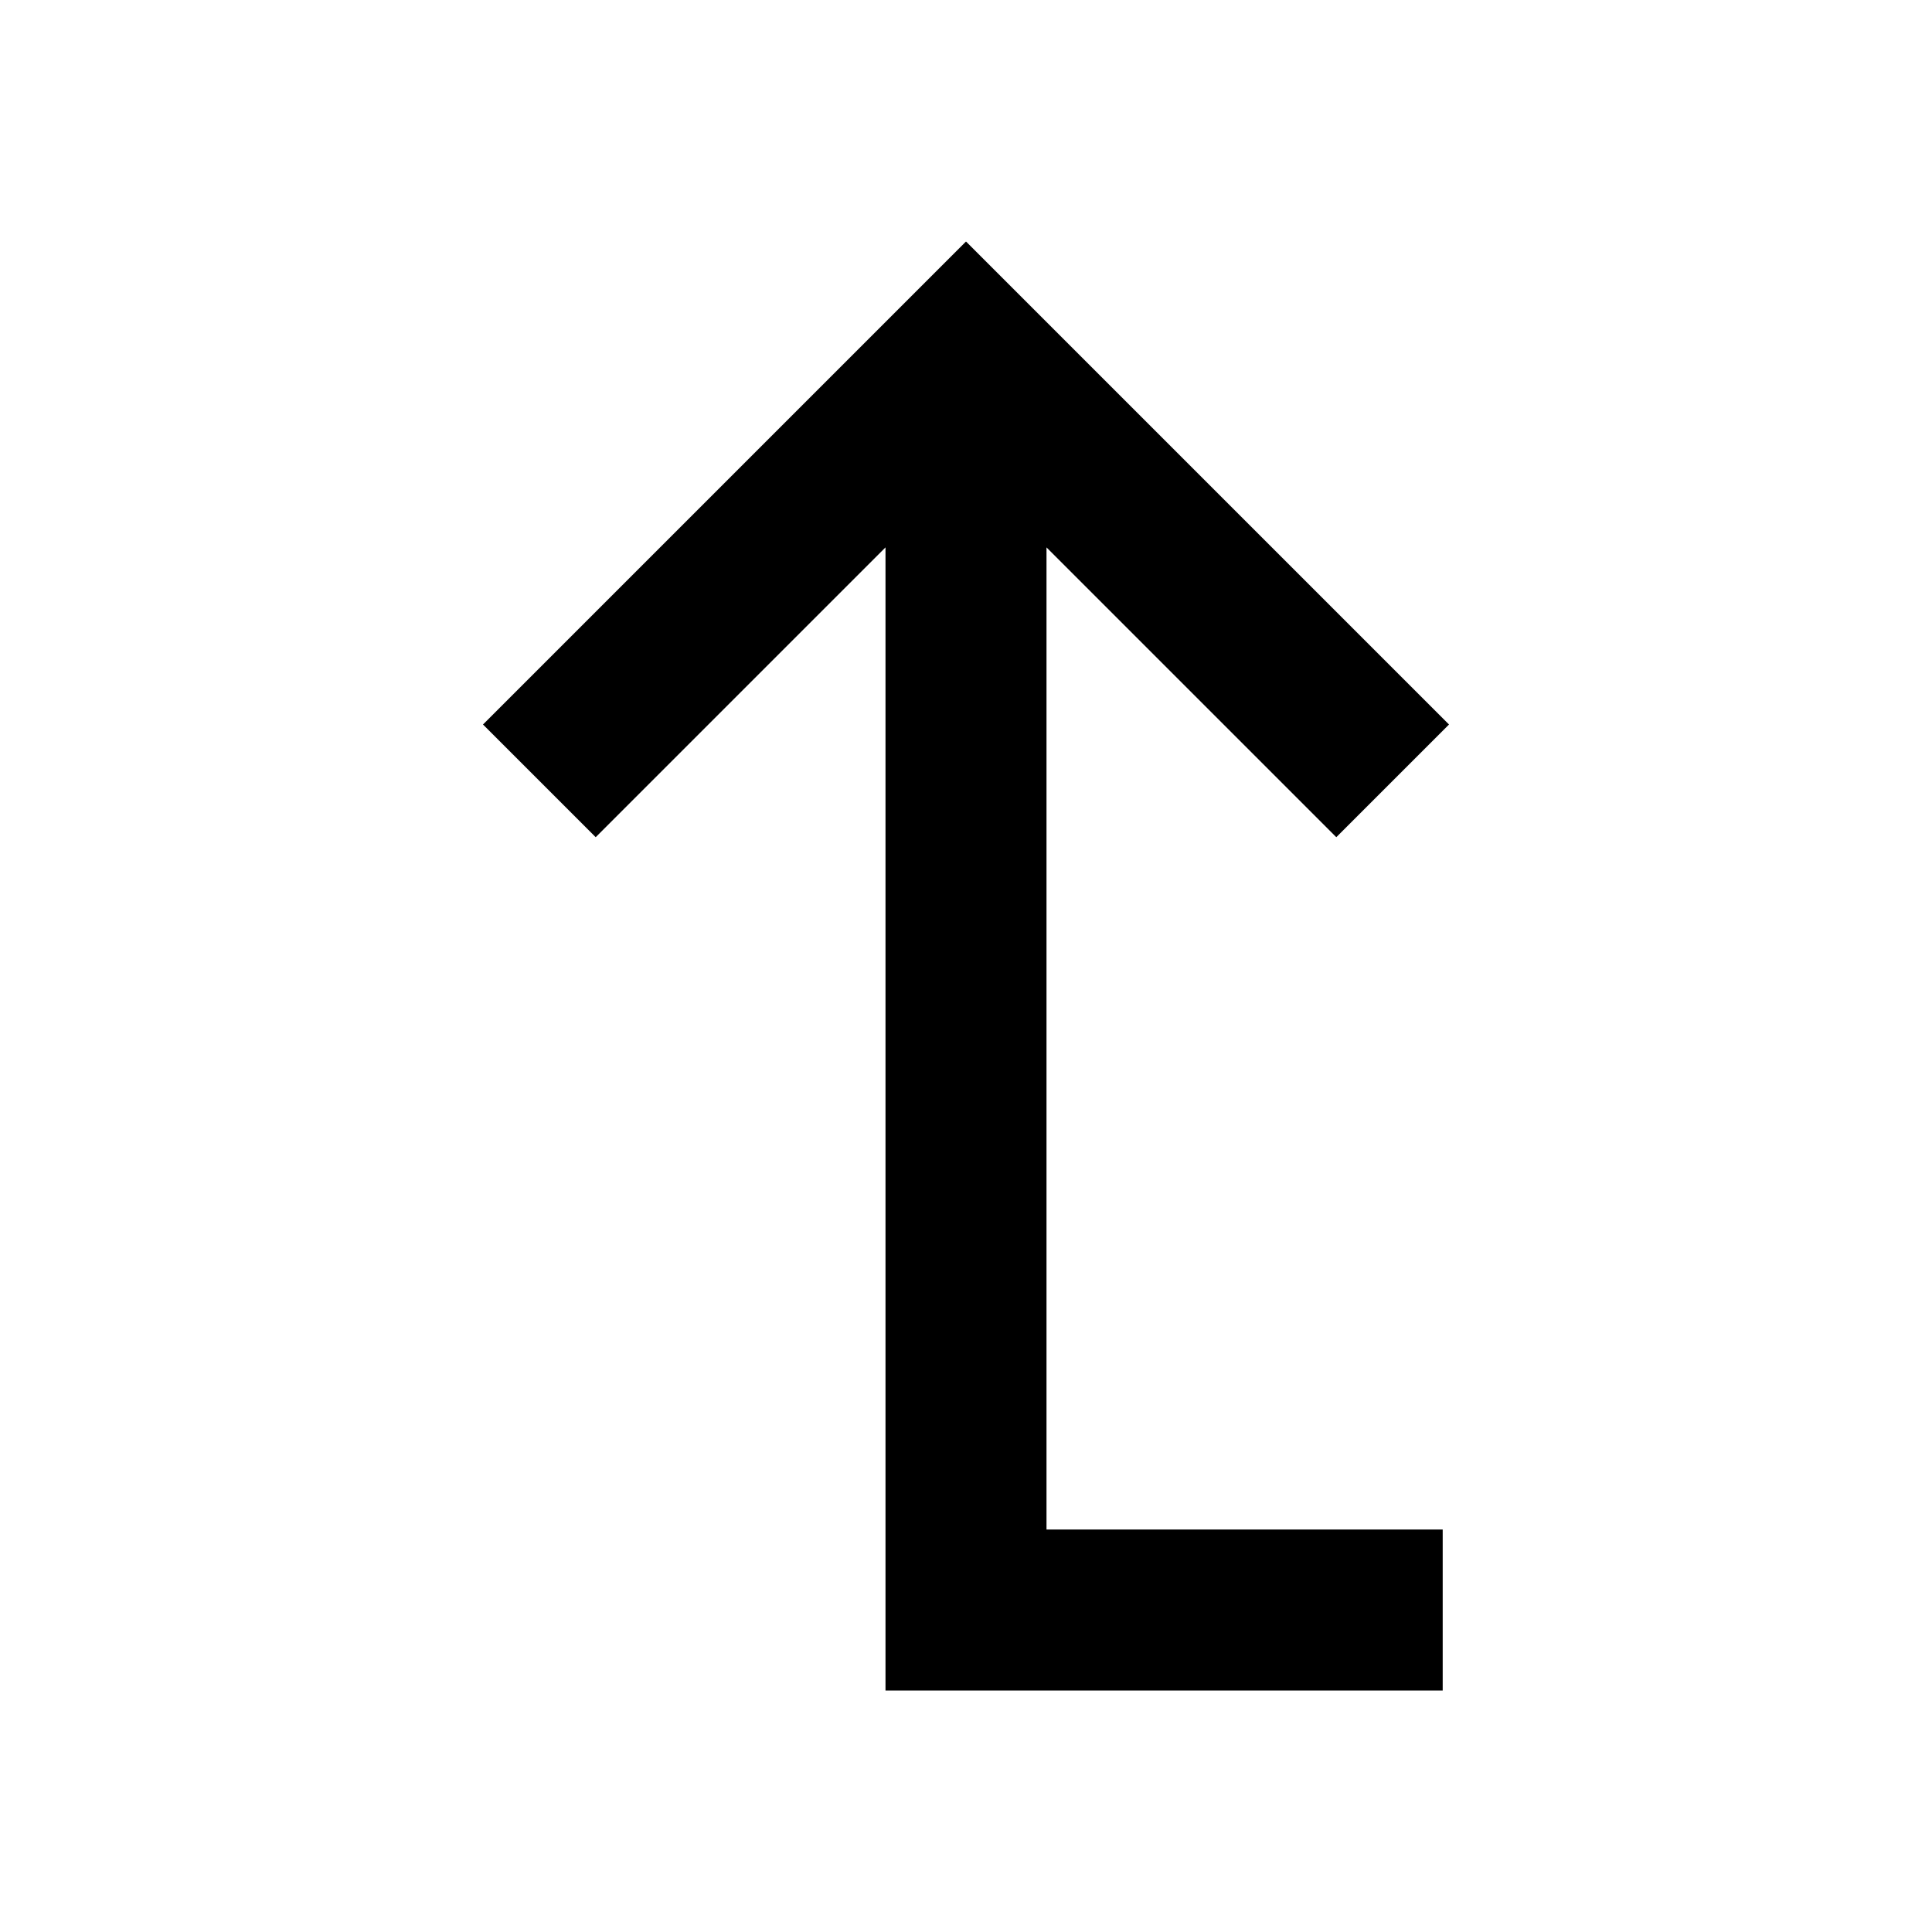
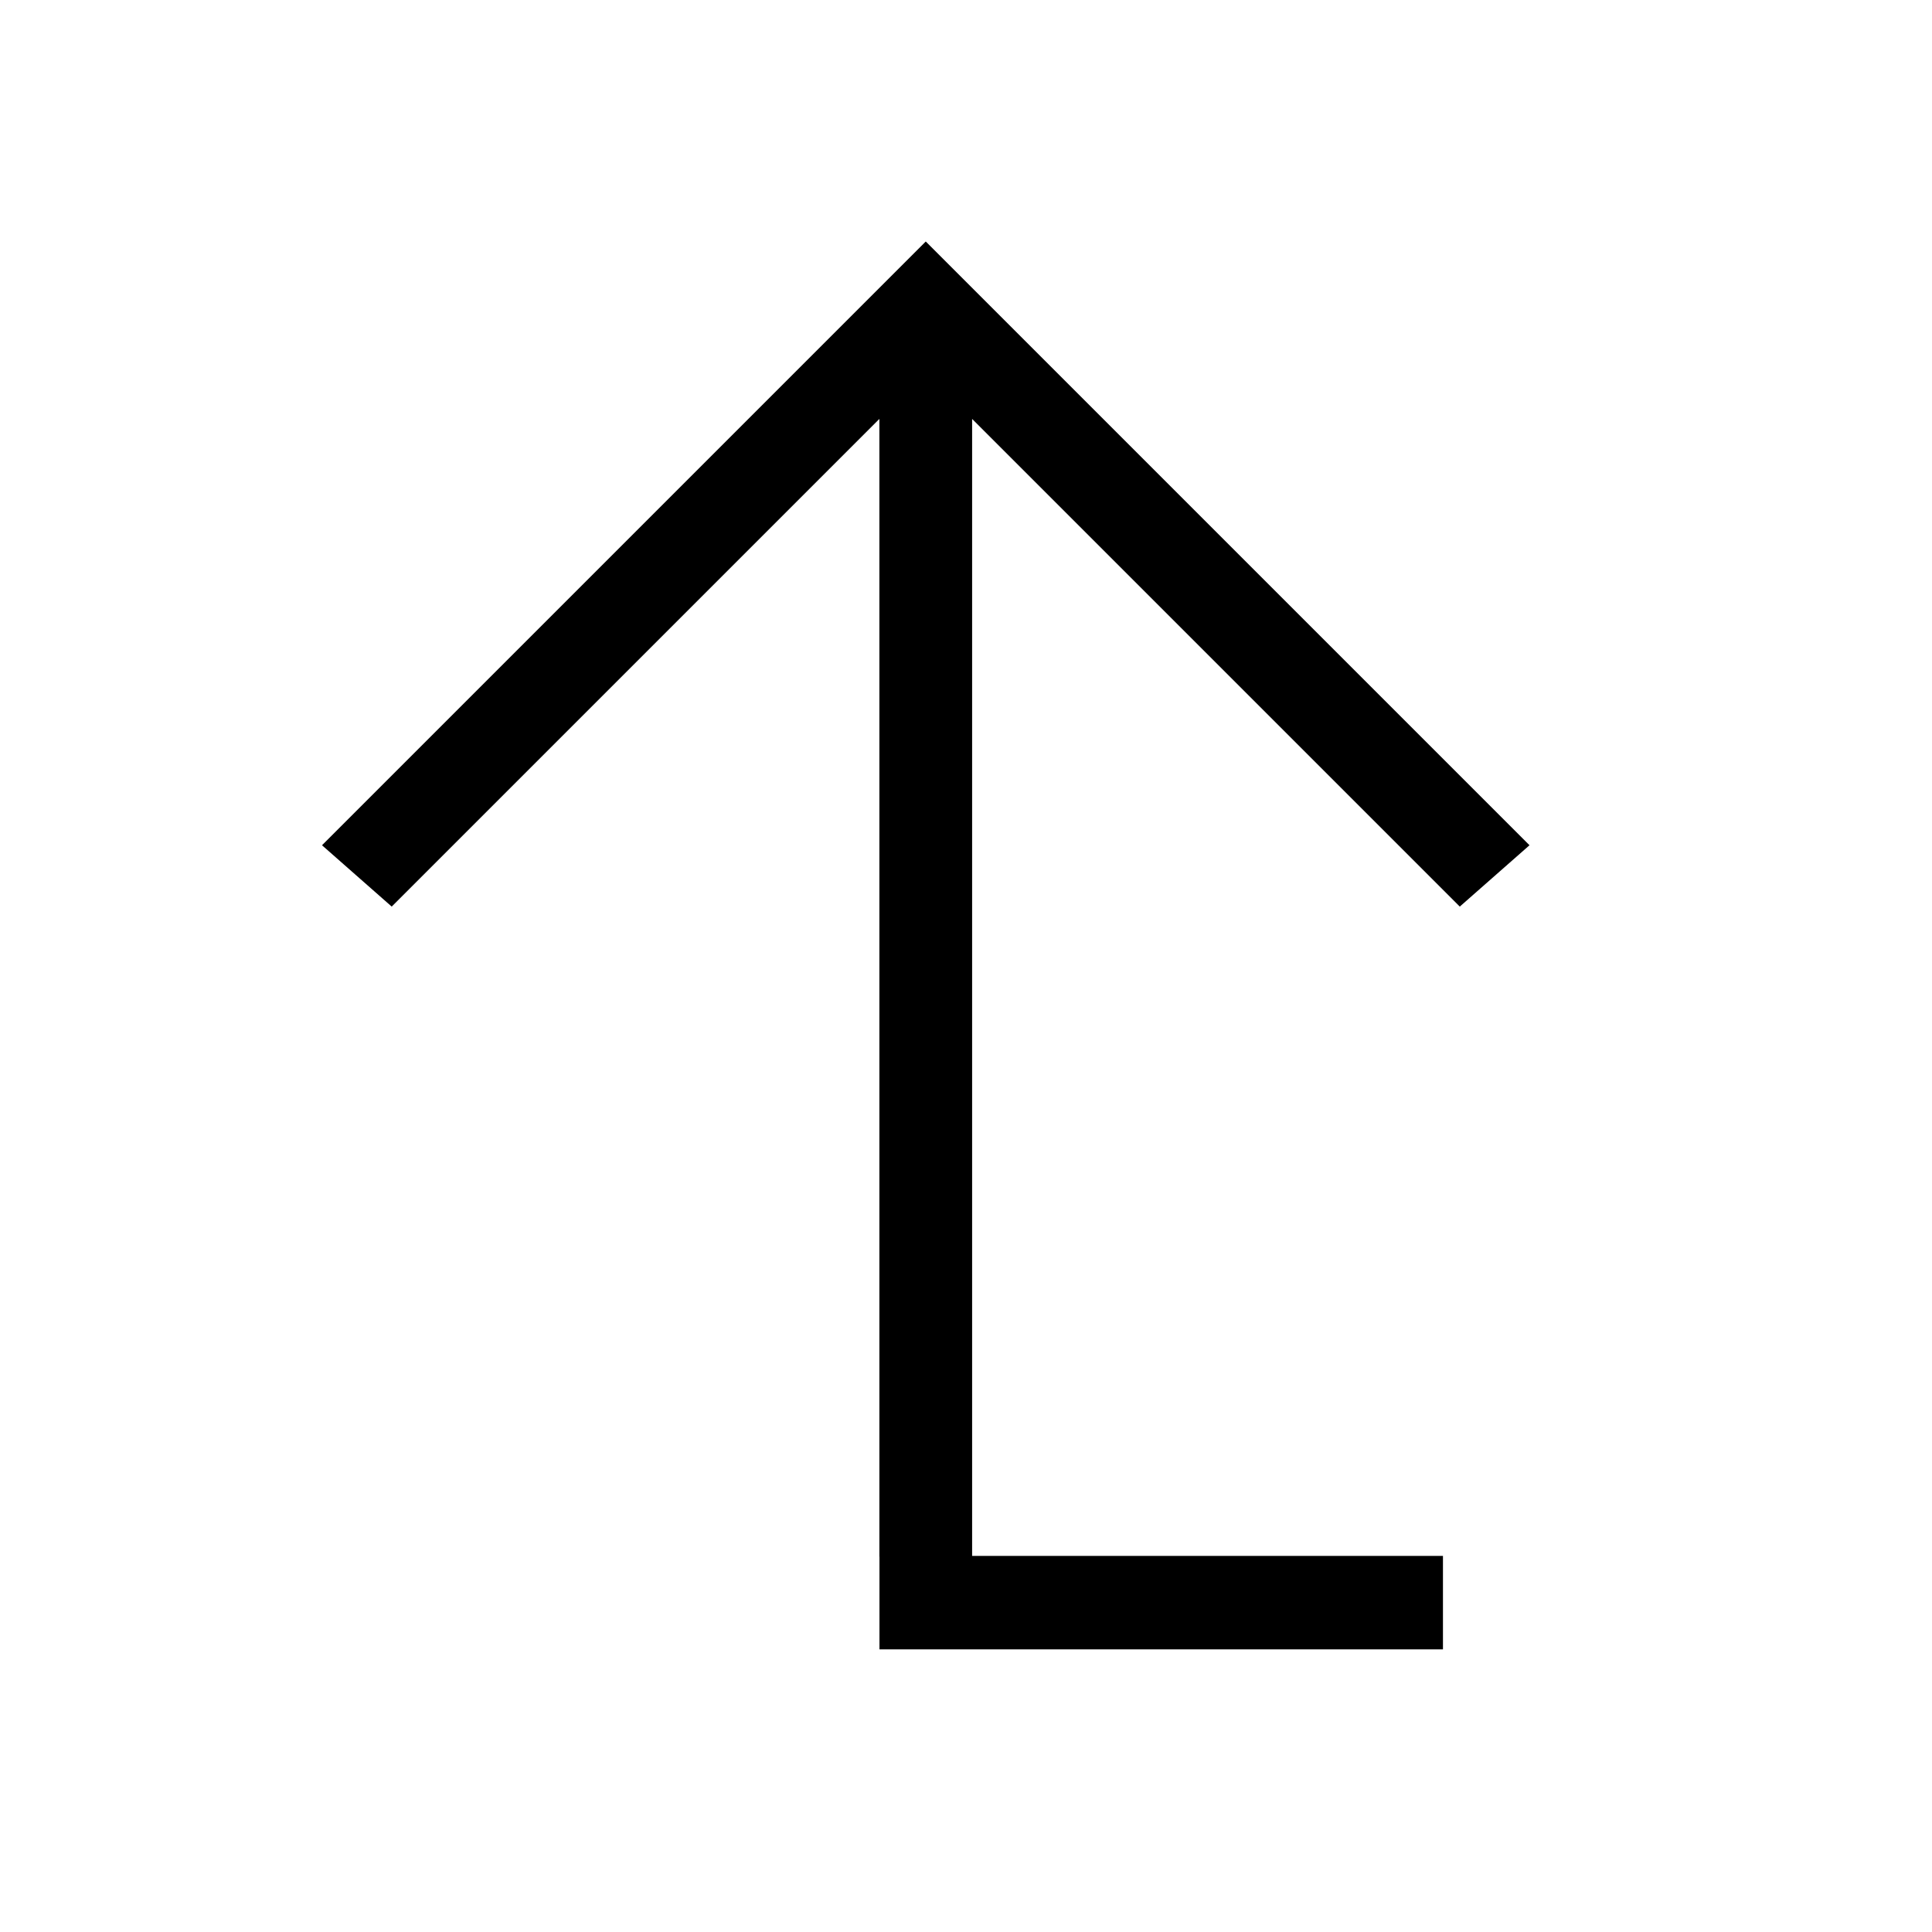
- <svg xmlns="http://www.w3.org/2000/svg" viewBox="0 -960 960 960" width="24px" height="24px" fill="#5f6368">
-   <defs />
-   <path d="M 240 -600 L 480 -840 L 720 -600 L 664 -544 L 520 -688 L 520 -200 L 716.868 -200 L 716.868 -120 L 440 -120 L 440 -688 L 296 -544 L 240 -600 Z M 480 119.293 L 720.707 360 L 664 416.707 L 520.5 273.207 L 520.5 759.5 L 717.368 759.5 L 717.368 840.5 L 439.5 840.5 L 439.5 273.207 L 296 416.707 L 239.293 360 L 480 119.293 Z M 296 415.293 L 440.5 270.793 L 440.5 839.5 L 716.368 839.5 L 716.368 760.5 L 519.5 760.5 L 519.5 270.793 L 664 415.293 L 719.293 360 L 480 120.707 L 240.707 360 L 296 415.293 Z M 480 119.293 L 720.707 360 L 664 416.707 L 520.5 273.207 L 520.5 759.5 L 717.368 759.5 L 717.368 840.5 L 439.5 840.5 L 439.5 273.207 L 296 416.707 L 239.293 360 L 480 119.293 Z M 296 415.293 L 440.5 270.793 L 440.5 839.5 L 716.368 839.5 L 716.368 760.5 L 519.5 760.5 L 519.5 270.793 L 664 415.293 L 719.293 360 L 480 120.707 L 240.707 360 L 296 415.293 Z M 480 119.293 L 720.707 360 L 664 416.707 L 520.5 273.207 L 520.5 759.5 L 717.368 759.5 L 717.368 840.5 L 439.5 840.5 L 439.5 273.207 L 296 416.707 L 239.293 360 L 480 119.293 Z M 296 415.293 L 440.5 270.793 L 440.5 839.5 L 716.368 839.5 L 716.368 760.5 L 519.5 760.5 L 519.5 270.793 L 664 415.293 L 719.293 360 L 480 120.707 L 240.707 360 L 296 415.293 Z" style="fill: rgb(0, 0, 0);" />
-   <path d="M 480 -840.707 L 720.707 -600 L 664 -543.293 L 520.5 -686.793 L 520.5 -200.5 L 717.368 -200.5 L 717.368 -119.5 L 439.5 -119.5 L 439.5 -686.793 L 296 -543.293 L 239.293 -600 Z M 296 -544.707 L 440.5 -689.207 L 440.5 -120.5 L 716.368 -120.5 L 716.368 -199.5 L 519.5 -199.5 L 519.5 -689.207 L 664 -544.707 L 719.293 -600 L 480 -839.293 L 240.707 -600 Z M 721.414 360 L 664 417.414 L 521 274.414 L 521 759 L 717.868 759 L 717.868 841 L 439 841 L 439 274.414 L 296 417.414 L 238.586 360 L 480 118.586 Z M 296 414.586 L 441 269.586 L 441 839 L 715.868 839 L 715.868 761 L 519 761 L 519 269.586 L 664 414.586 L 718.586 360 L 480 121.414 L 241.414 360 Z" style="fill: none;" />
+ <svg xmlns="http://www.w3.org/2000/svg" viewBox="0 0 24 24">
+   <path d="M 10.924 19.338 L 10.924 5.204 L 4.866 11.262 L 4 10.5 L 11.5 3 L 19 10.5 L 18.134 11.262 L 12.076 5.204 L 12.076 19.328 L 17.925 19.328 L 17.925 20.489 L 10.925 20.489 L 10.925 19.338 L 10.924 19.338 Z" style="" transform="matrix(1, 0, 0, 1, 2.220446049250313e-16, 4.440892098500626e-16)" />
</svg>
